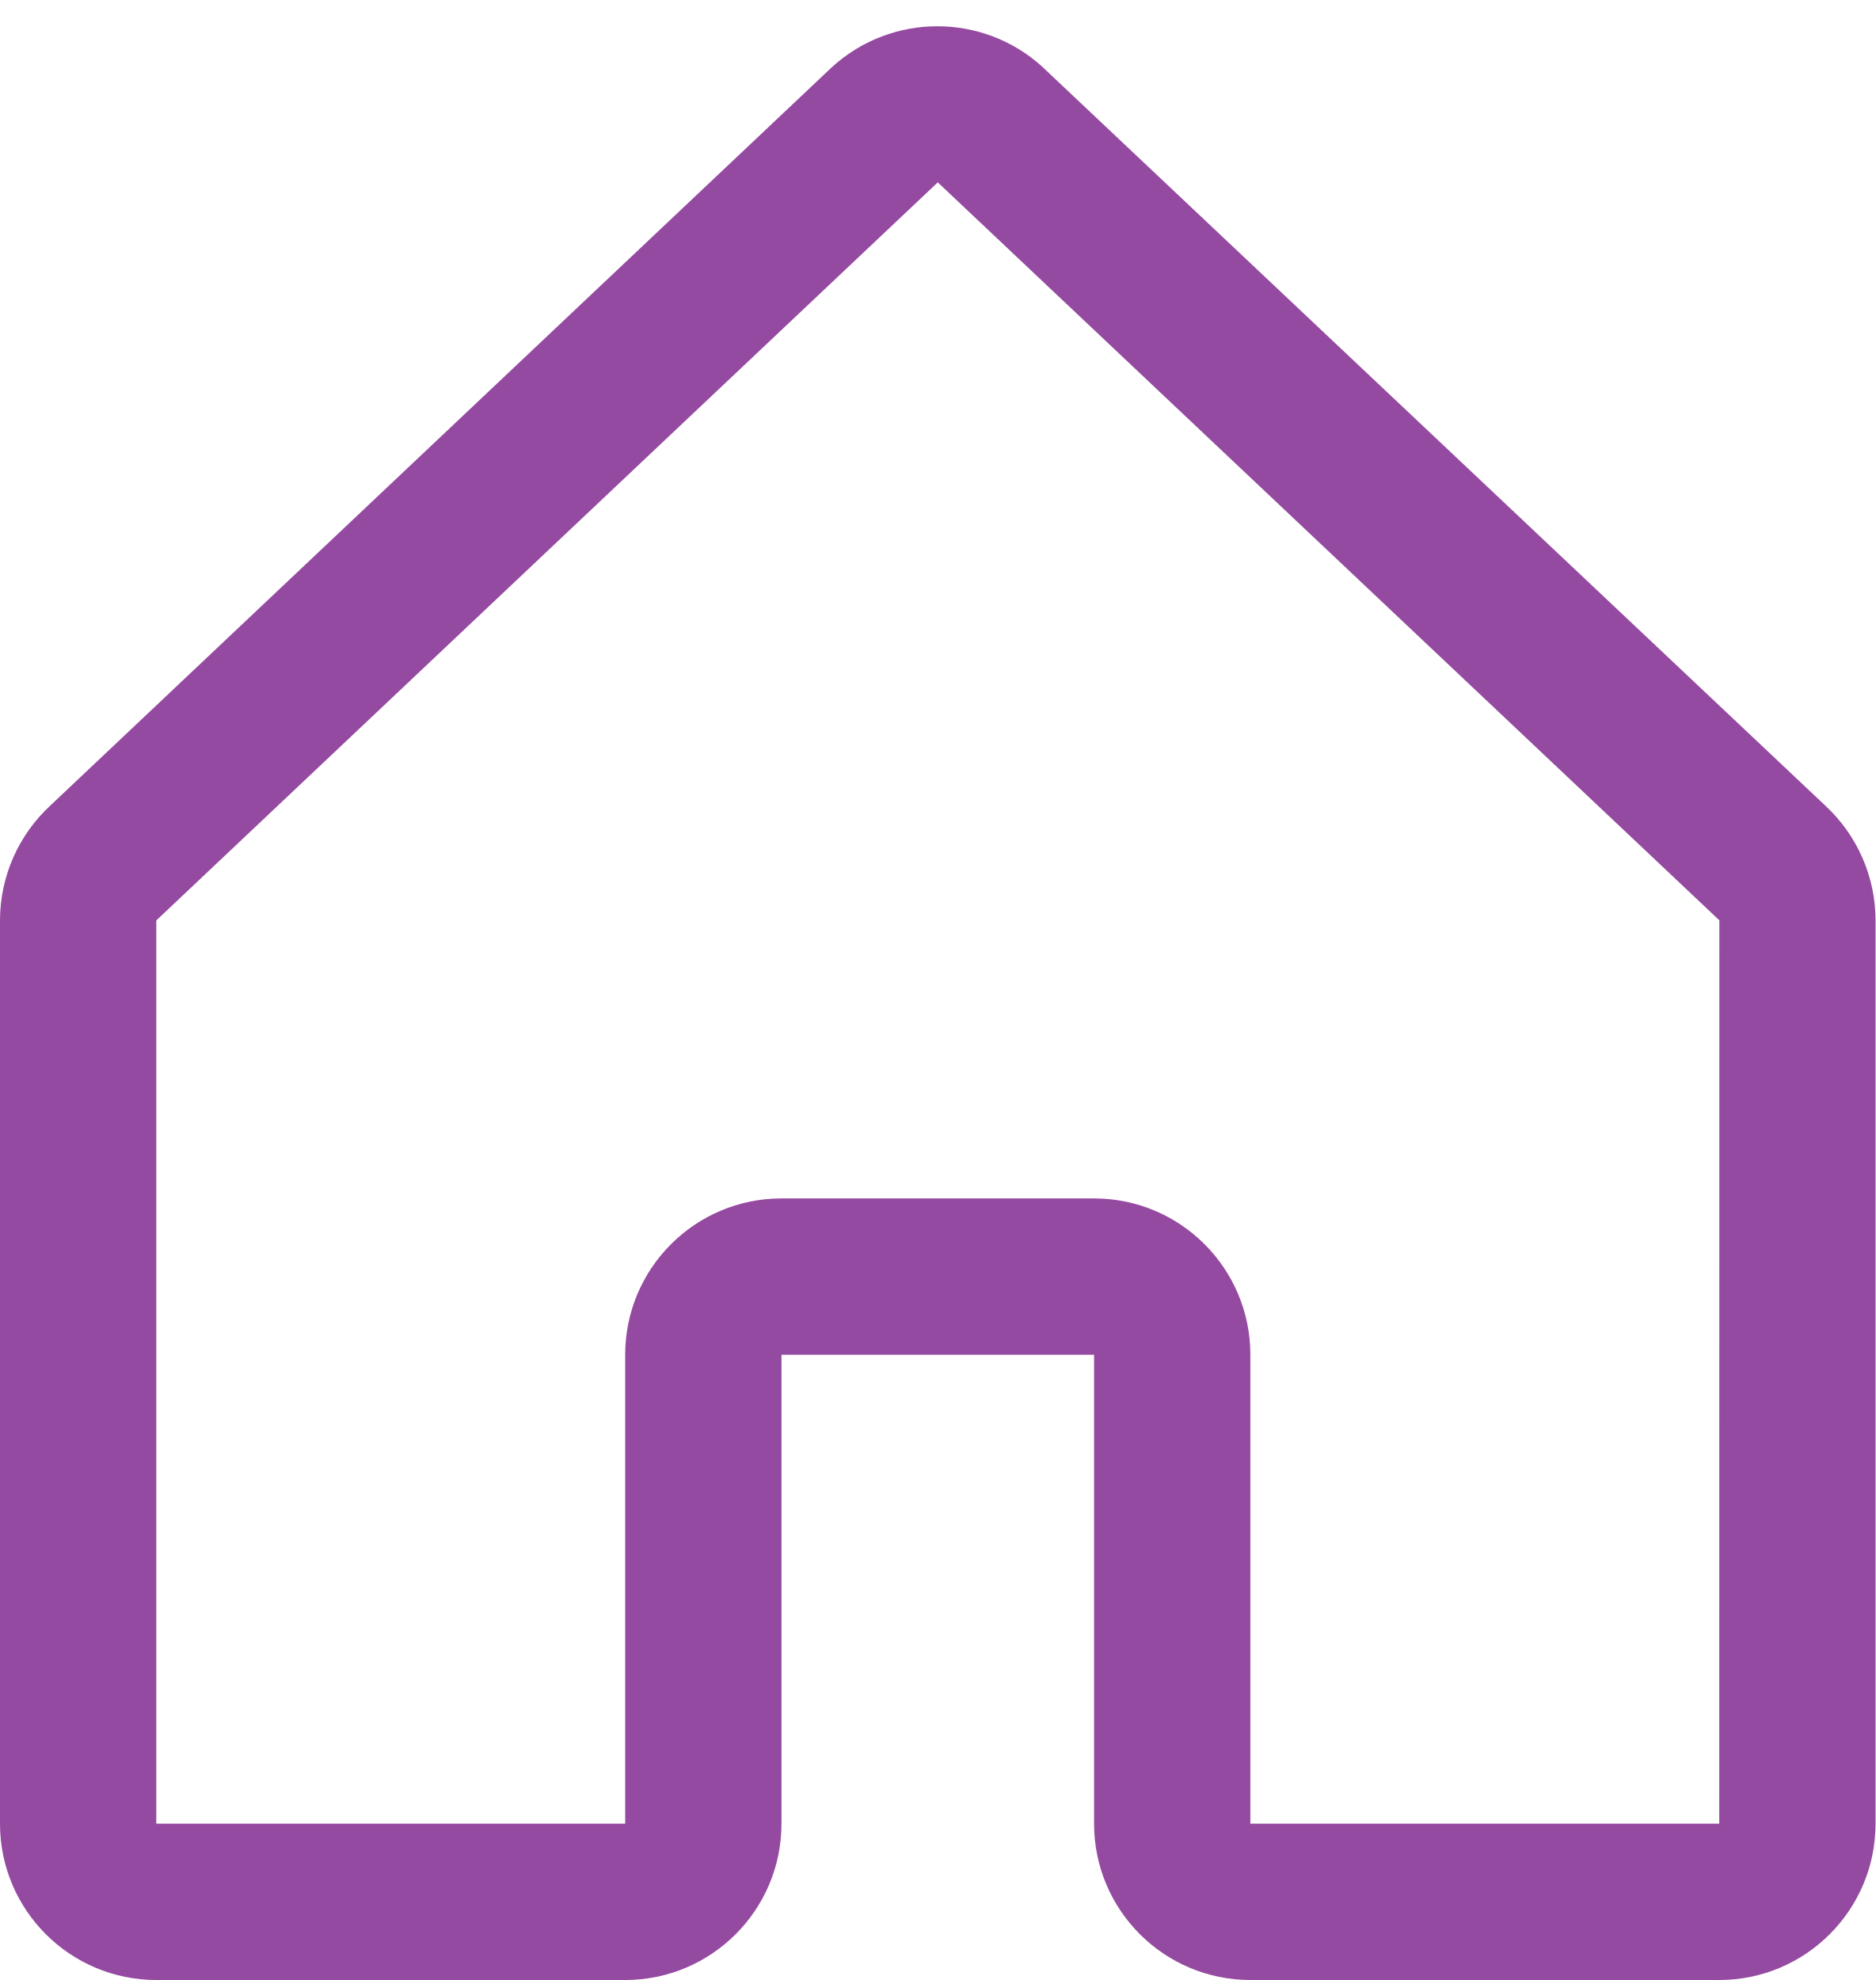
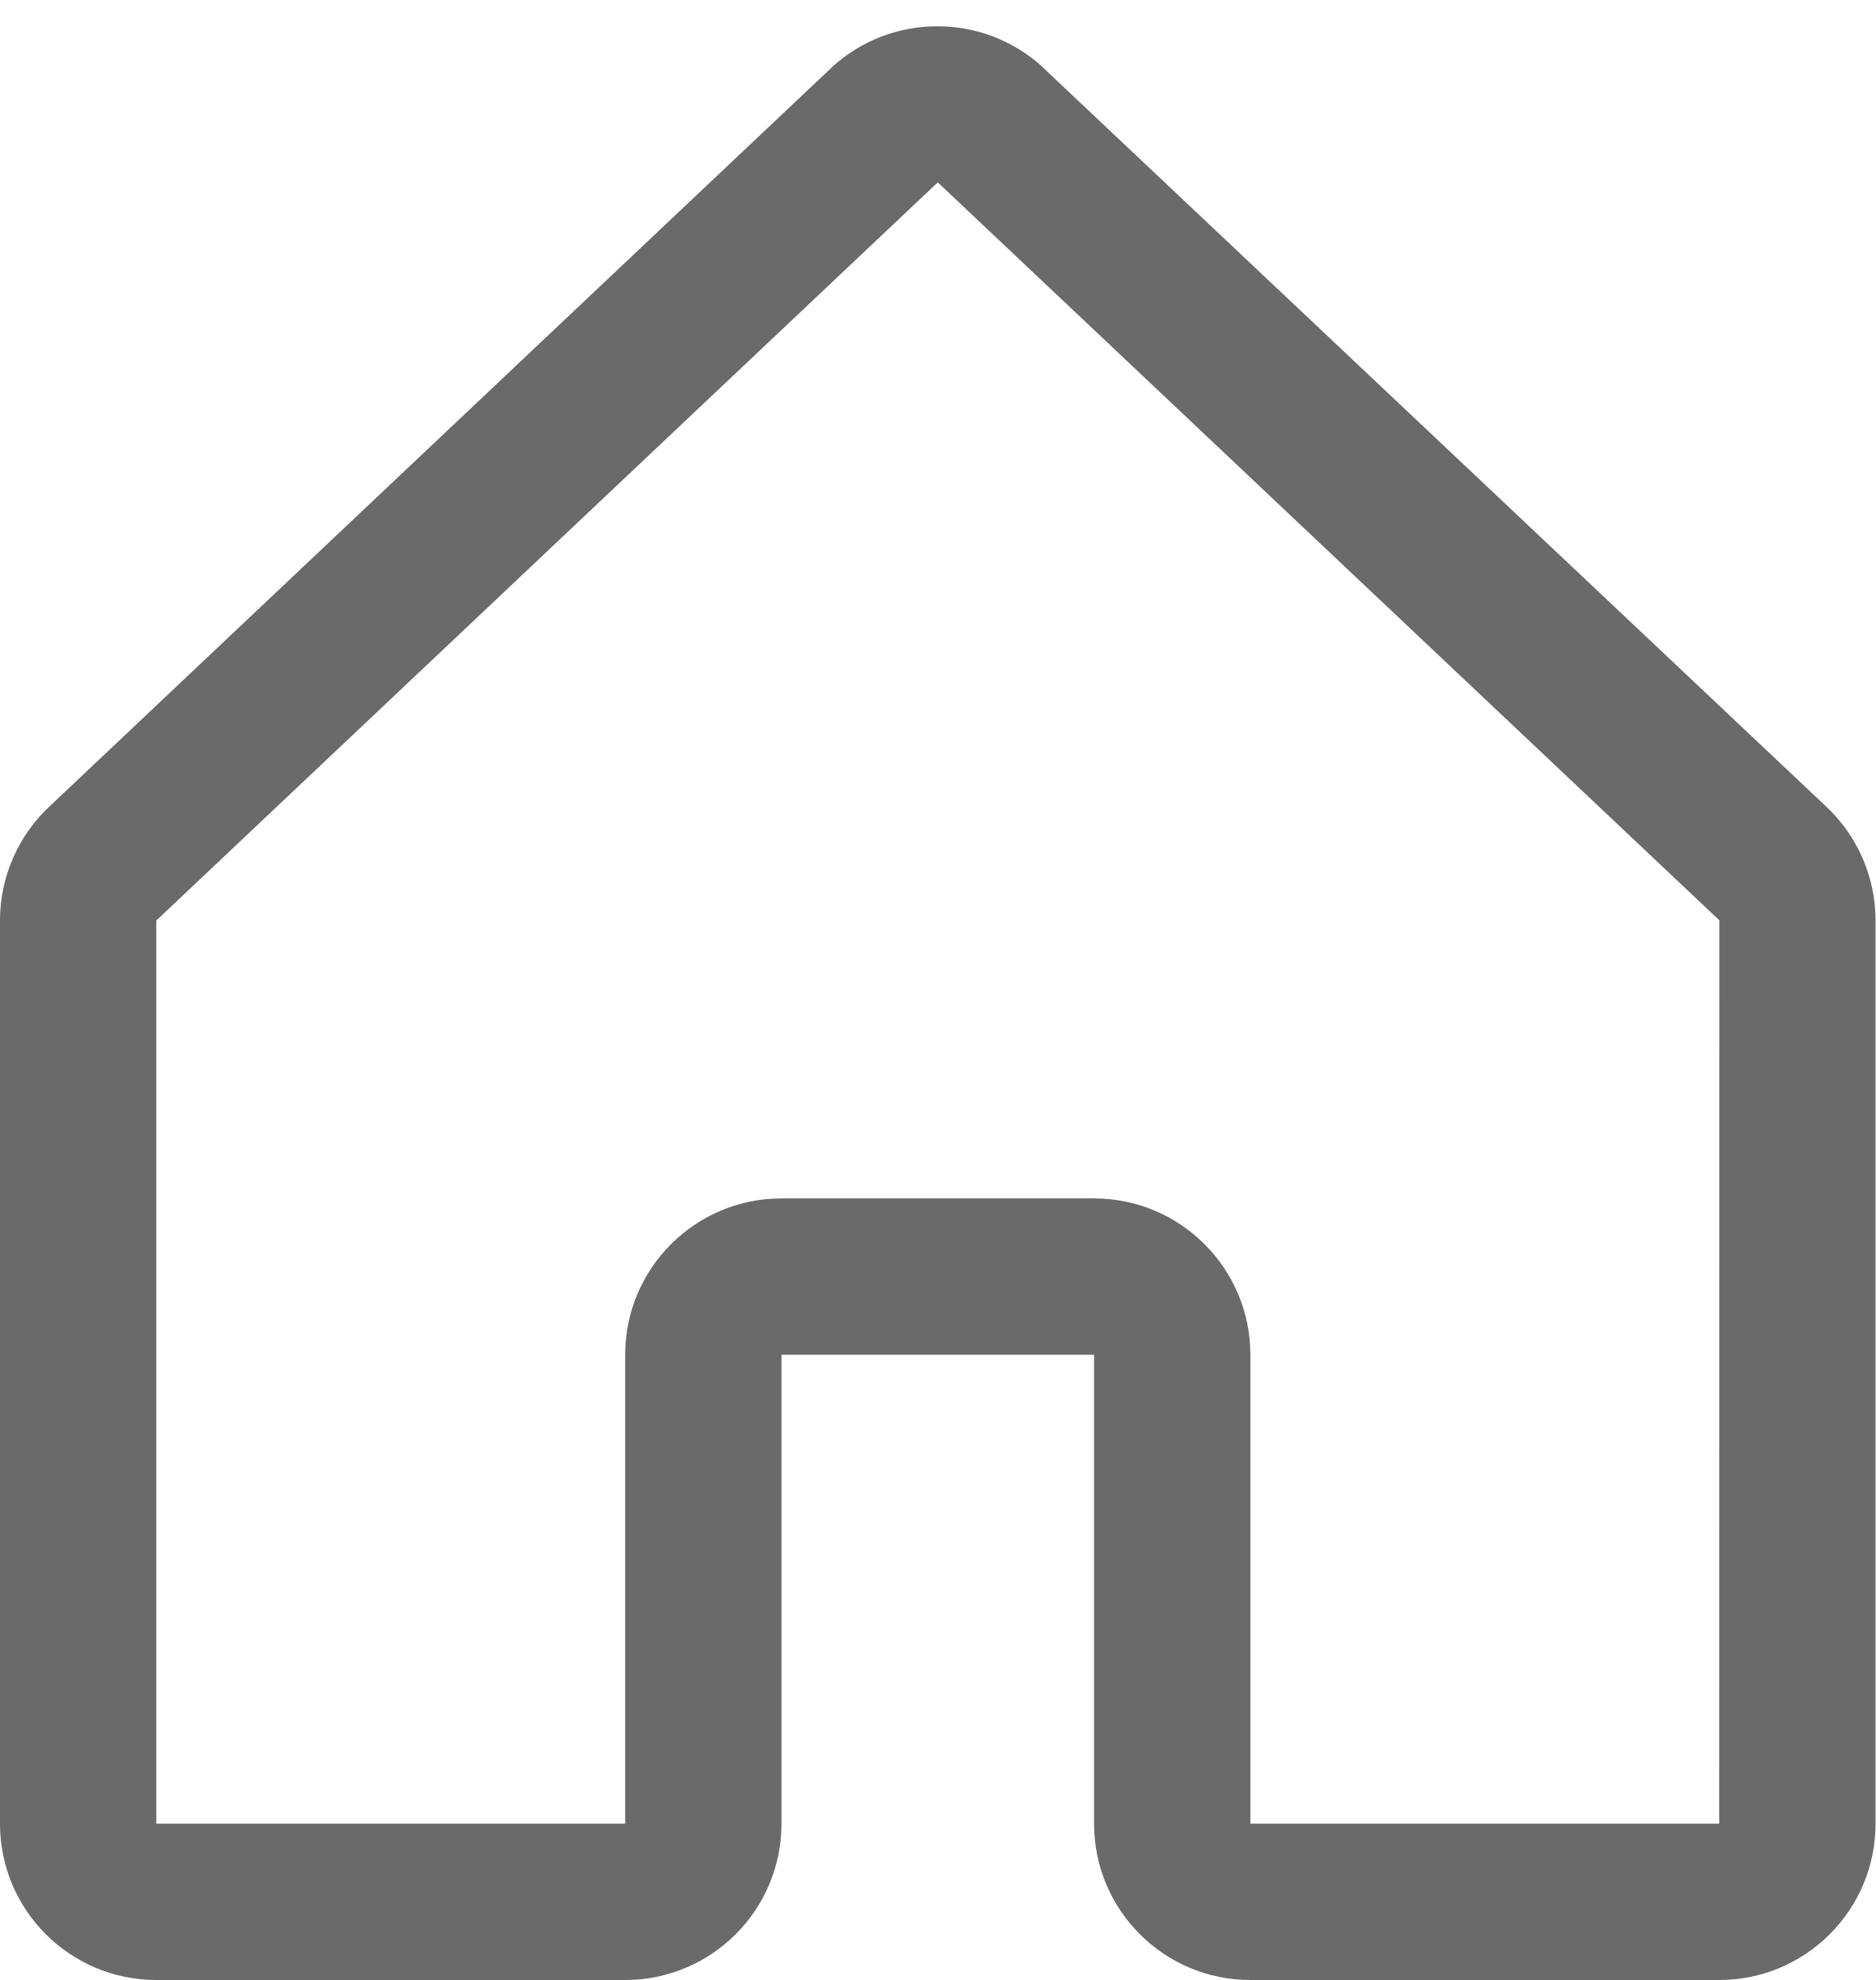
<svg xmlns="http://www.w3.org/2000/svg" width="18" height="19" viewBox="0 0 18 19" fill="none">
-   <path fill-rule="evenodd" clip-rule="evenodd" d="M17.515 7.728L10.015 0.652C10.012 0.649 10.008 0.646 10.005 0.642C9.433 0.122 8.559 0.122 7.987 0.642L7.976 0.652L0.485 7.728C0.176 8.013 -6.38962e-05 8.413 0 8.833V17.5C0 18.328 0.672 19 1.5 19H6C6.828 19 7.5 18.328 7.5 17.5V13H10.5V17.5C10.5 18.328 11.172 19 12 19H16.5C17.328 19 18 18.328 18 17.5V8.833C18 8.413 17.824 8.013 17.515 7.728ZM16.5 17.5H12V13C12 12.172 11.328 11.5 10.5 11.5H7.5C6.672 11.5 6 12.172 6 13V17.5H1.5V8.833L1.51 8.823L9 1.75L16.491 8.822L16.501 8.831L16.5 17.5Z" fill="#954AA1" />
+   <path fill-rule="evenodd" clip-rule="evenodd" d="M17.515 7.729L10.015 0.653C10.012 0.649 10.008 0.646 10.005 0.642C9.433 0.122 8.559 0.122 7.987 0.642L7.976 0.653L0.485 7.729C0.176 8.013 -6.37851e-05 8.413 1.73613e-08 8.833V17.5C1.73613e-08 18.329 0.672 19 1.5 19H6C6.828 19 7.5 18.329 7.5 17.5V13H10.5V17.5C10.5 18.329 11.172 19 12 19H16.5C17.328 19 18 18.329 18 17.5V8.833C18 8.413 17.824 8.013 17.515 7.729ZM16.5 17.5H12V13C12 12.172 11.328 11.5 10.5 11.5H7.5C6.672 11.5 6 12.172 6 13V17.5H1.5V8.833L1.51 8.824L9 1.75L16.491 8.822L16.501 8.831L16.5 17.5Z" fill="#6A6A6A" />
</svg>
